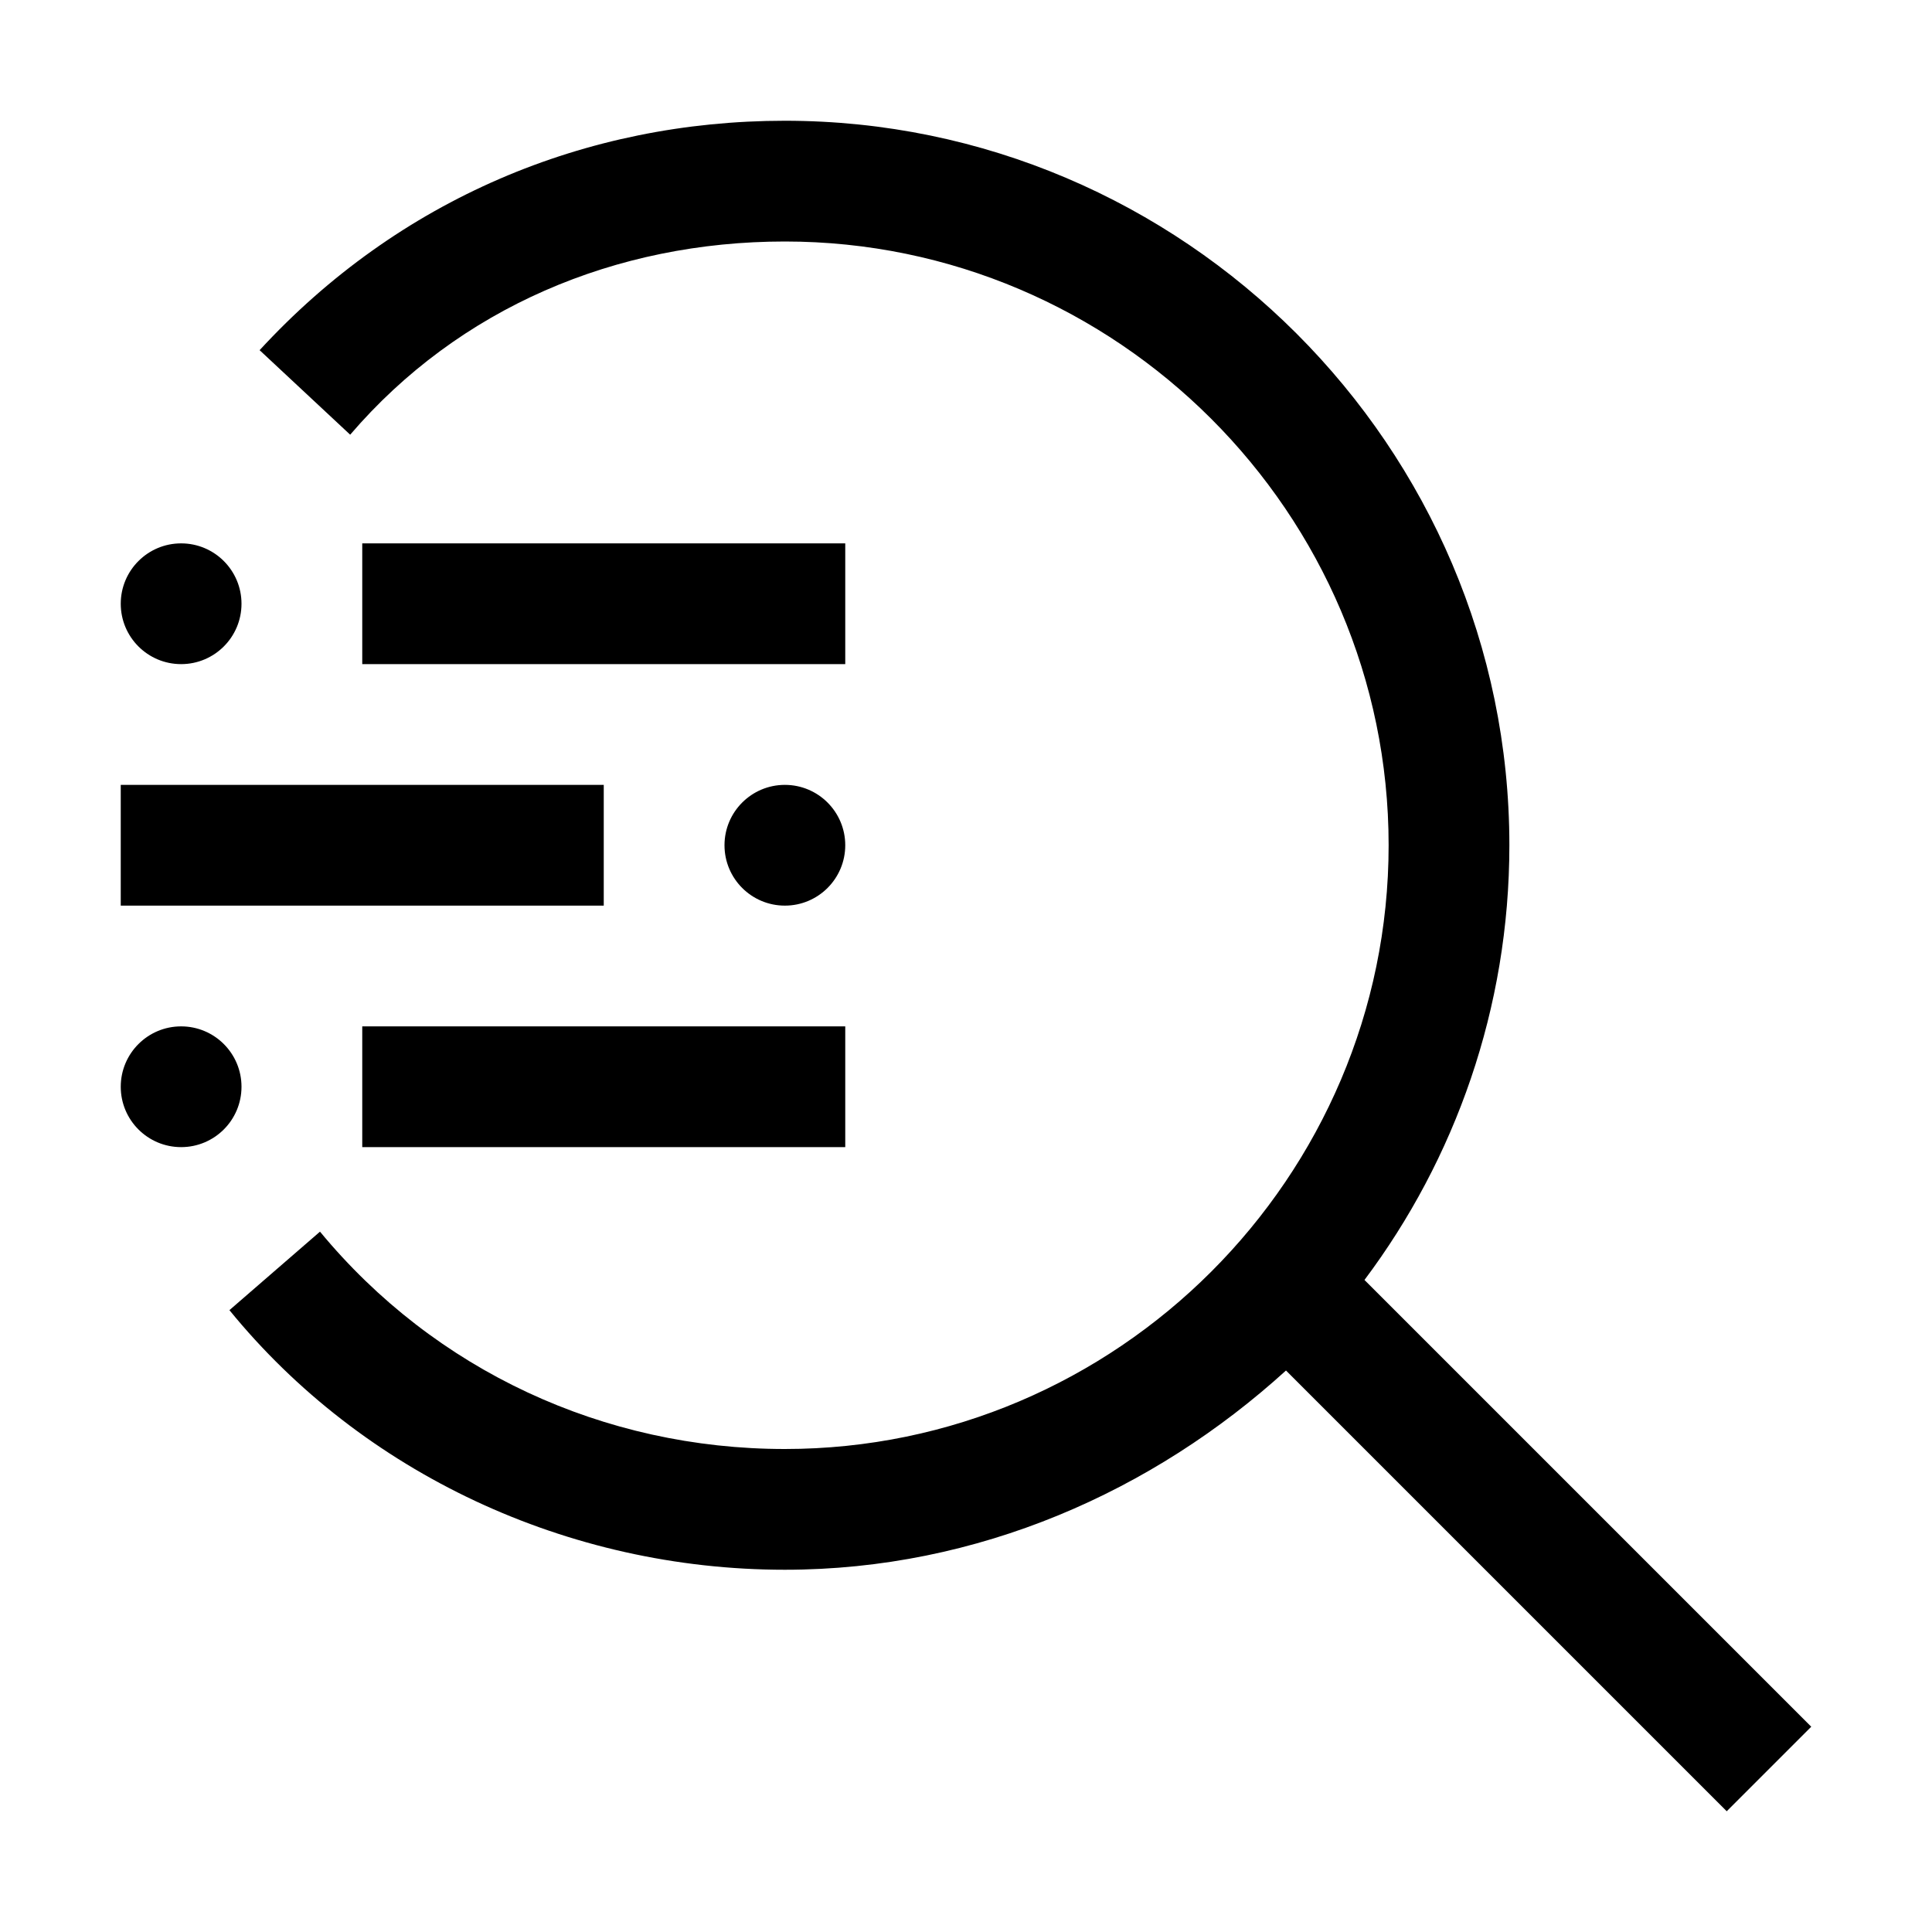
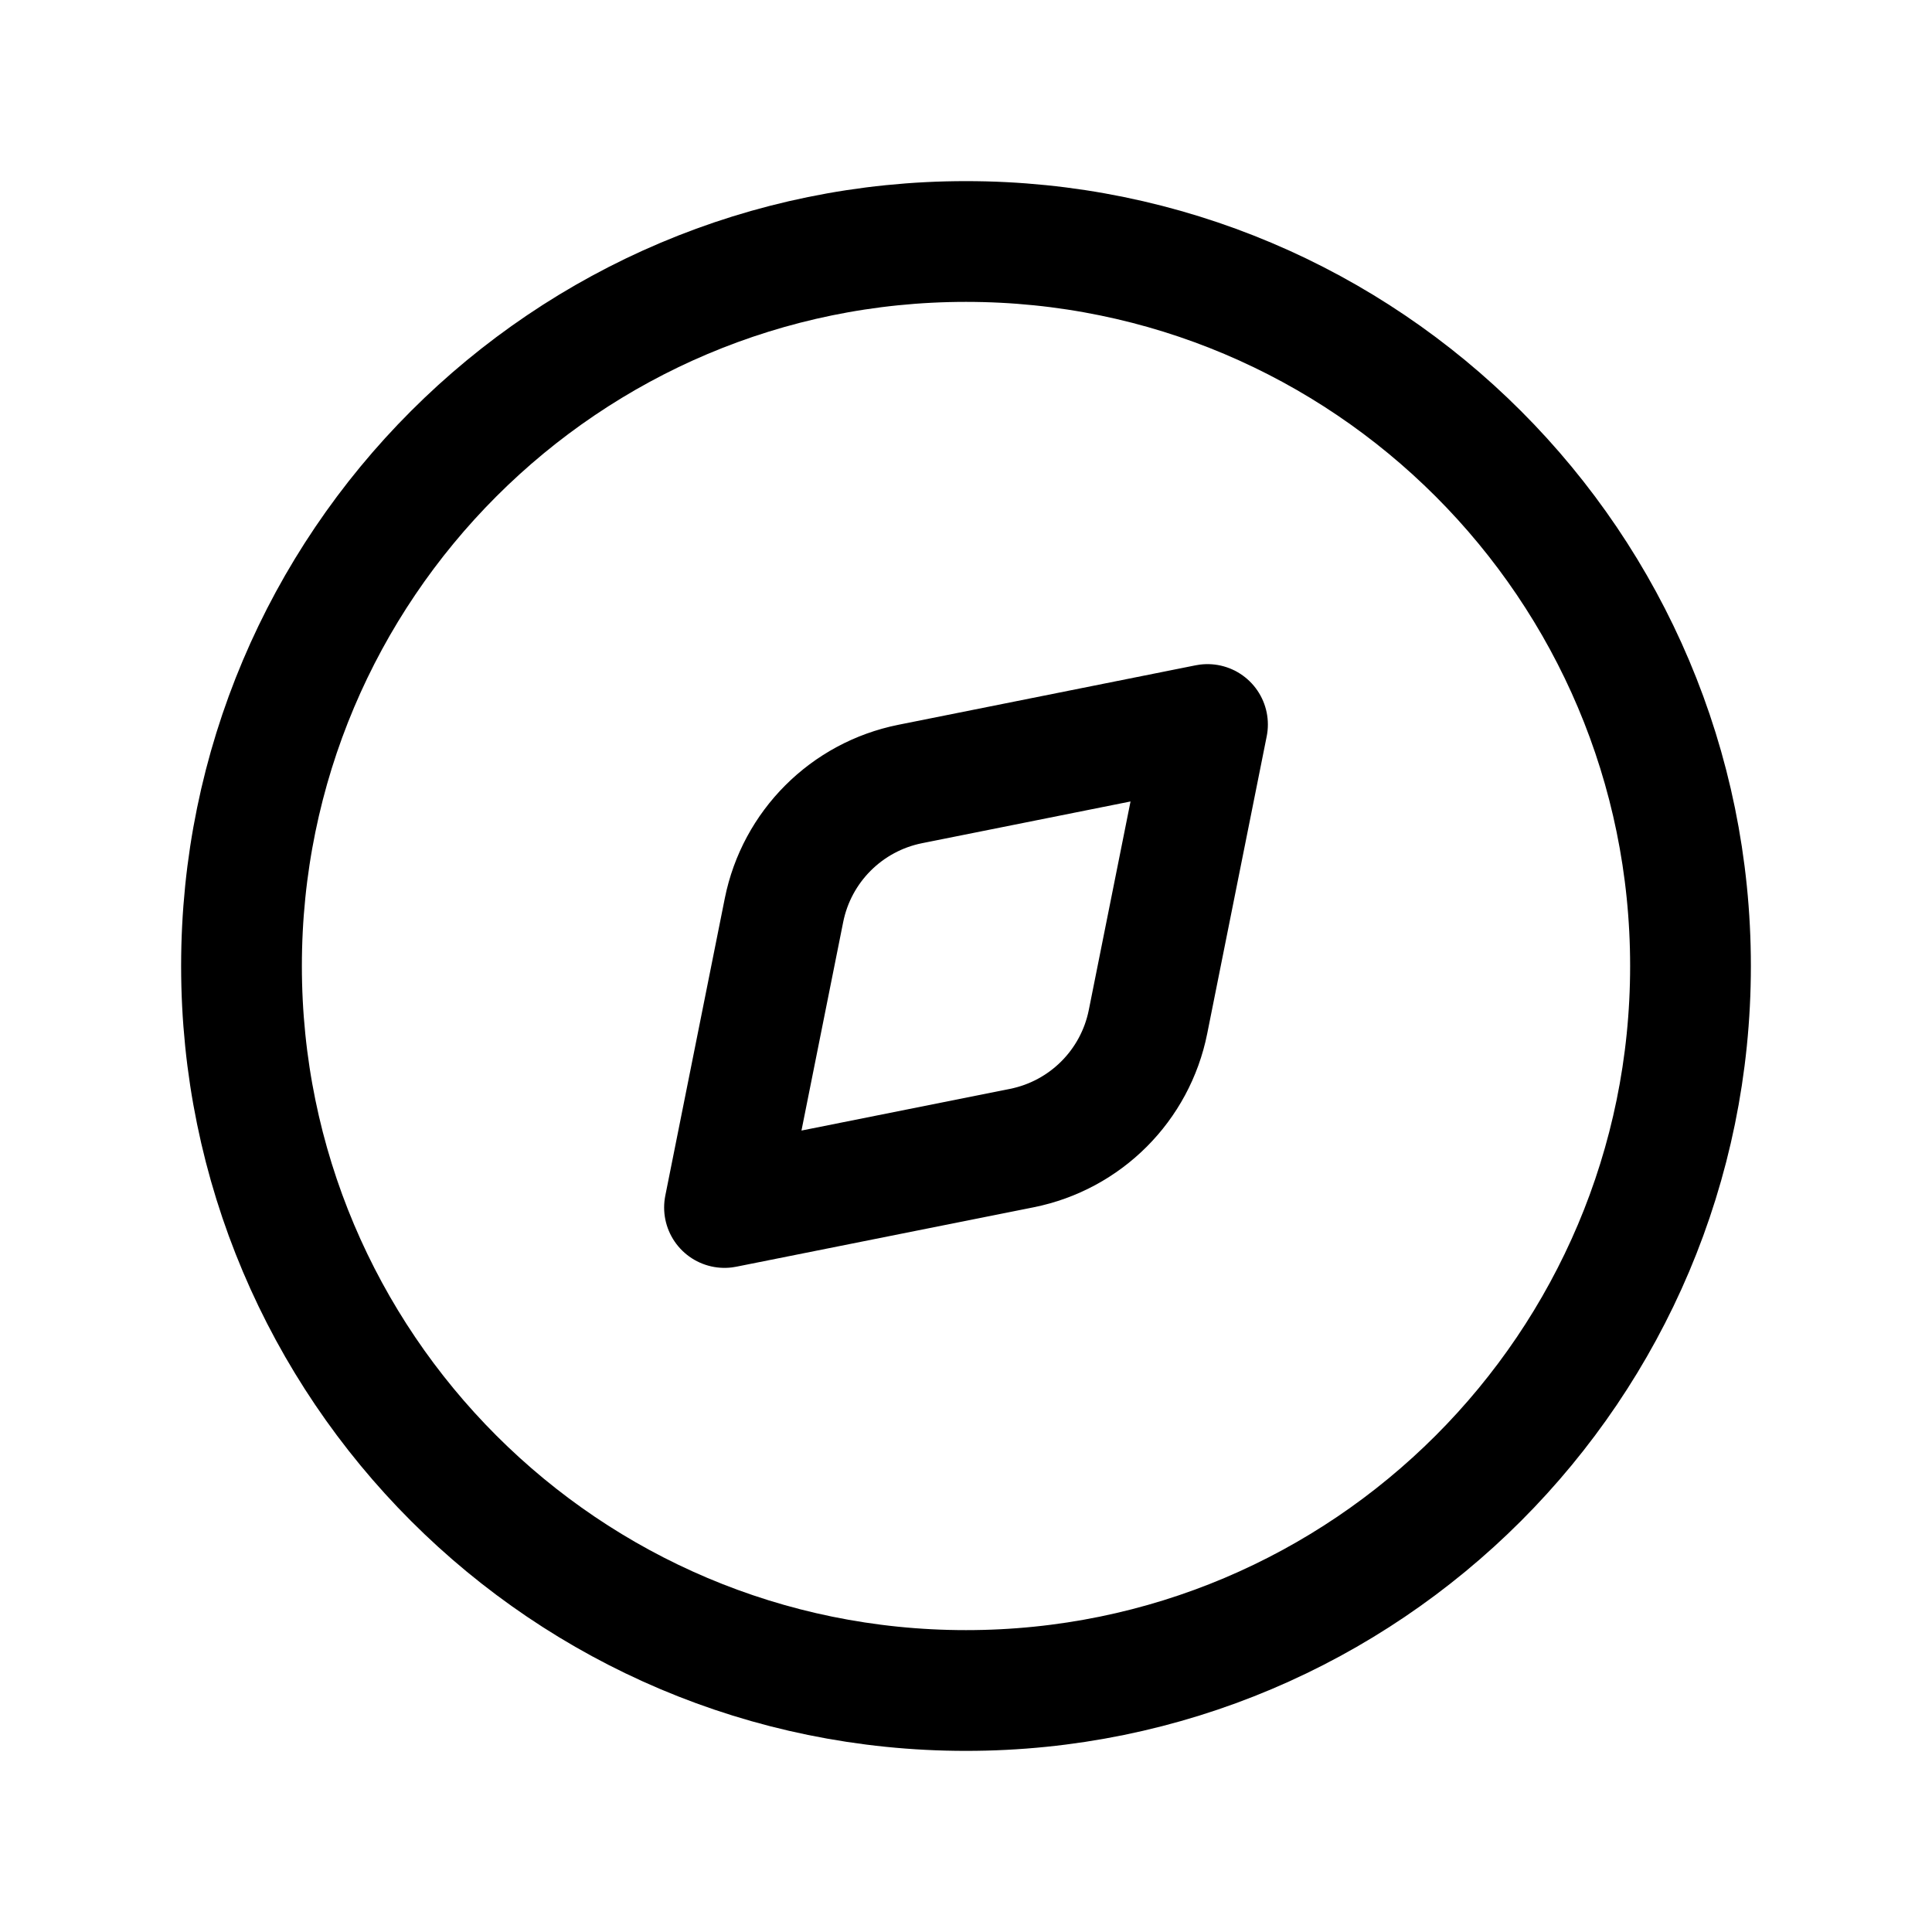
- <svg xmlns="http://www.w3.org/2000/svg" viewBox="0 0 32 32">
-   <path fill="currentColor" d="M6 17h8v2H6z" />
-   <circle cx="3" cy="18" r="1" fill="currentColor" />
-   <circle cx="13" cy="14" r="1" fill="currentColor" />
-   <path fill="currentColor" d="M2 13h8v2H2zm4-4h8v2H6z" />
-   <circle cx="3" cy="10" r="1" fill="currentColor" />
-   <path fill="currentColor" d="m30 28.6l-7.4-7.4c1.5-2 2.4-4.5 2.4-7.2c0-6.6-5.4-12-12-12c-3.3 0-6.4 1.3-8.7 3.8l1.5 1.4C7.6 5.1 10.2 4 13 4c5.5 0 10 4.5 10 10s-4.5 10-10 10c-3 0-5.8-1.3-7.7-3.6l-1.5 1.3C6 24.4 9.4 26 13 26c3.2 0 6.1-1.3 8.3-3.3l7.3 7.3l1.4-1.4z" />
+ <svg xmlns="http://www.w3.org/2000/svg" viewBox="0 0 24 24">
+   <g fill="none" stroke="currentColor" stroke-linecap="round" stroke-linejoin="round" stroke-width="1.5">
+     <circle cx="12" cy="12" r="9" />
+     <path d="M11.307 9.739L15 9l-.739 3.693a2 2 0 0 1-1.568 1.569L9 15l.739-3.693a2 2 0 0 1 1.568-1.568" />
+   </g>
</svg>
